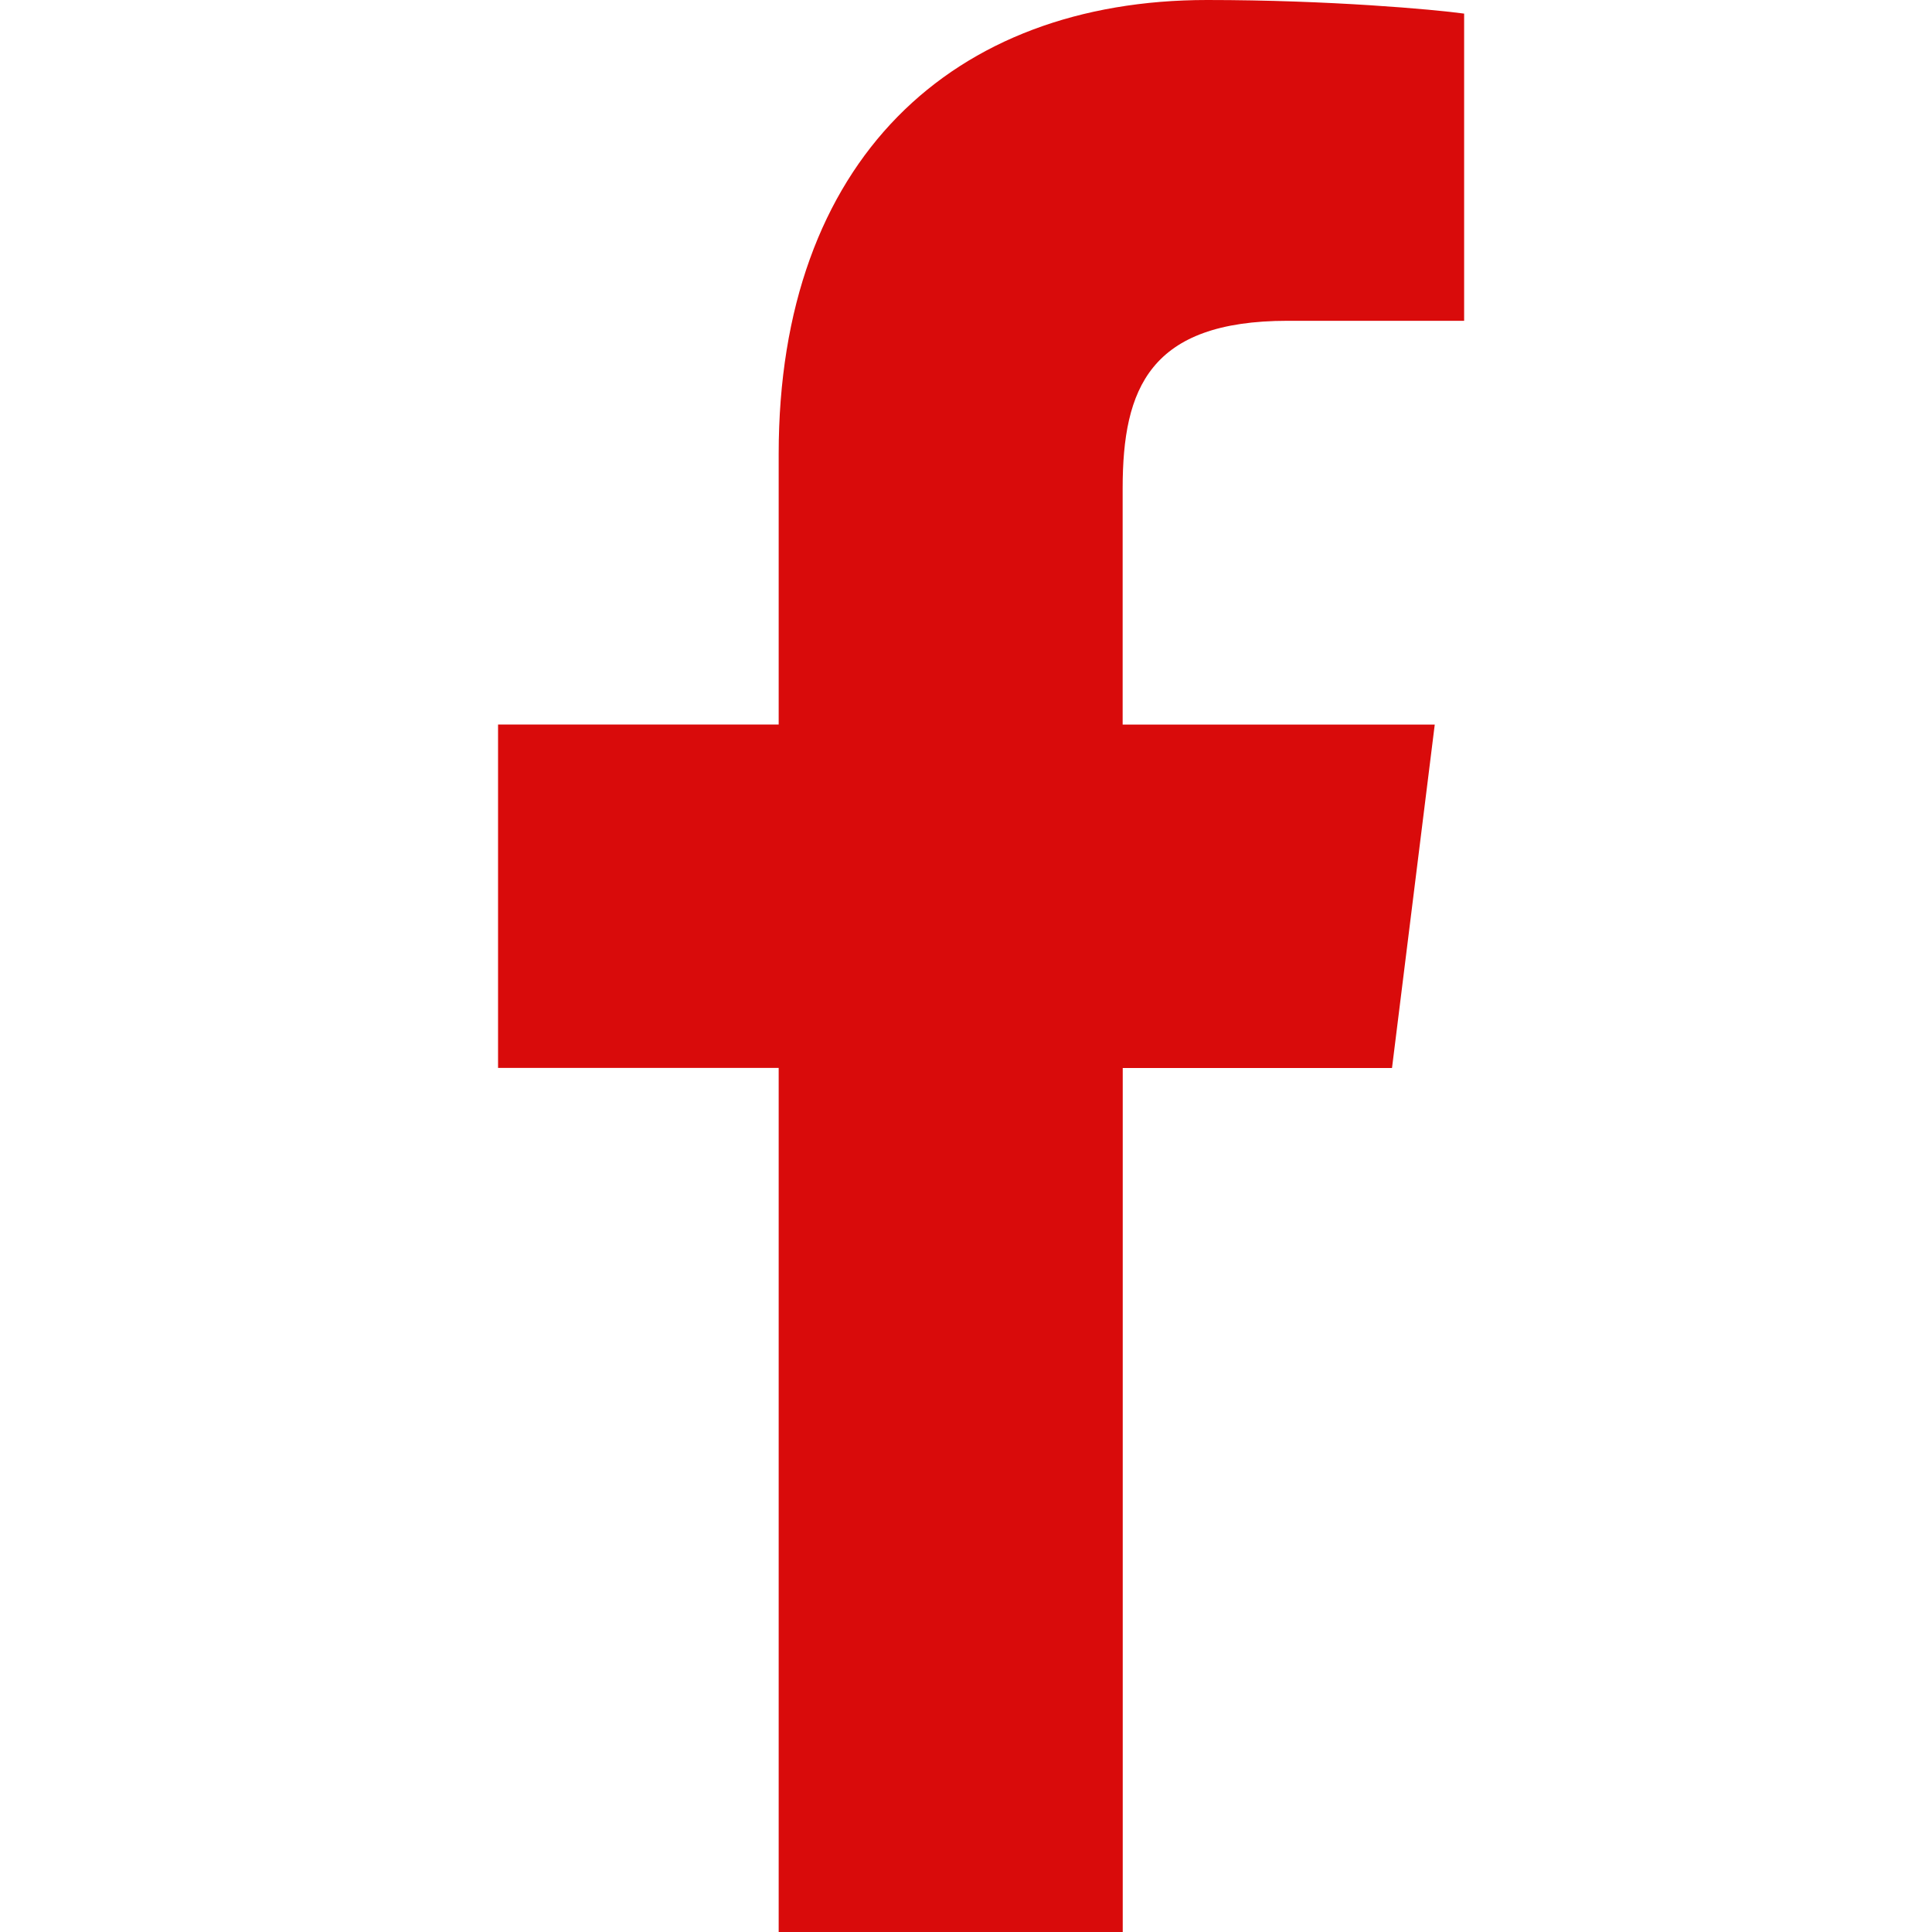
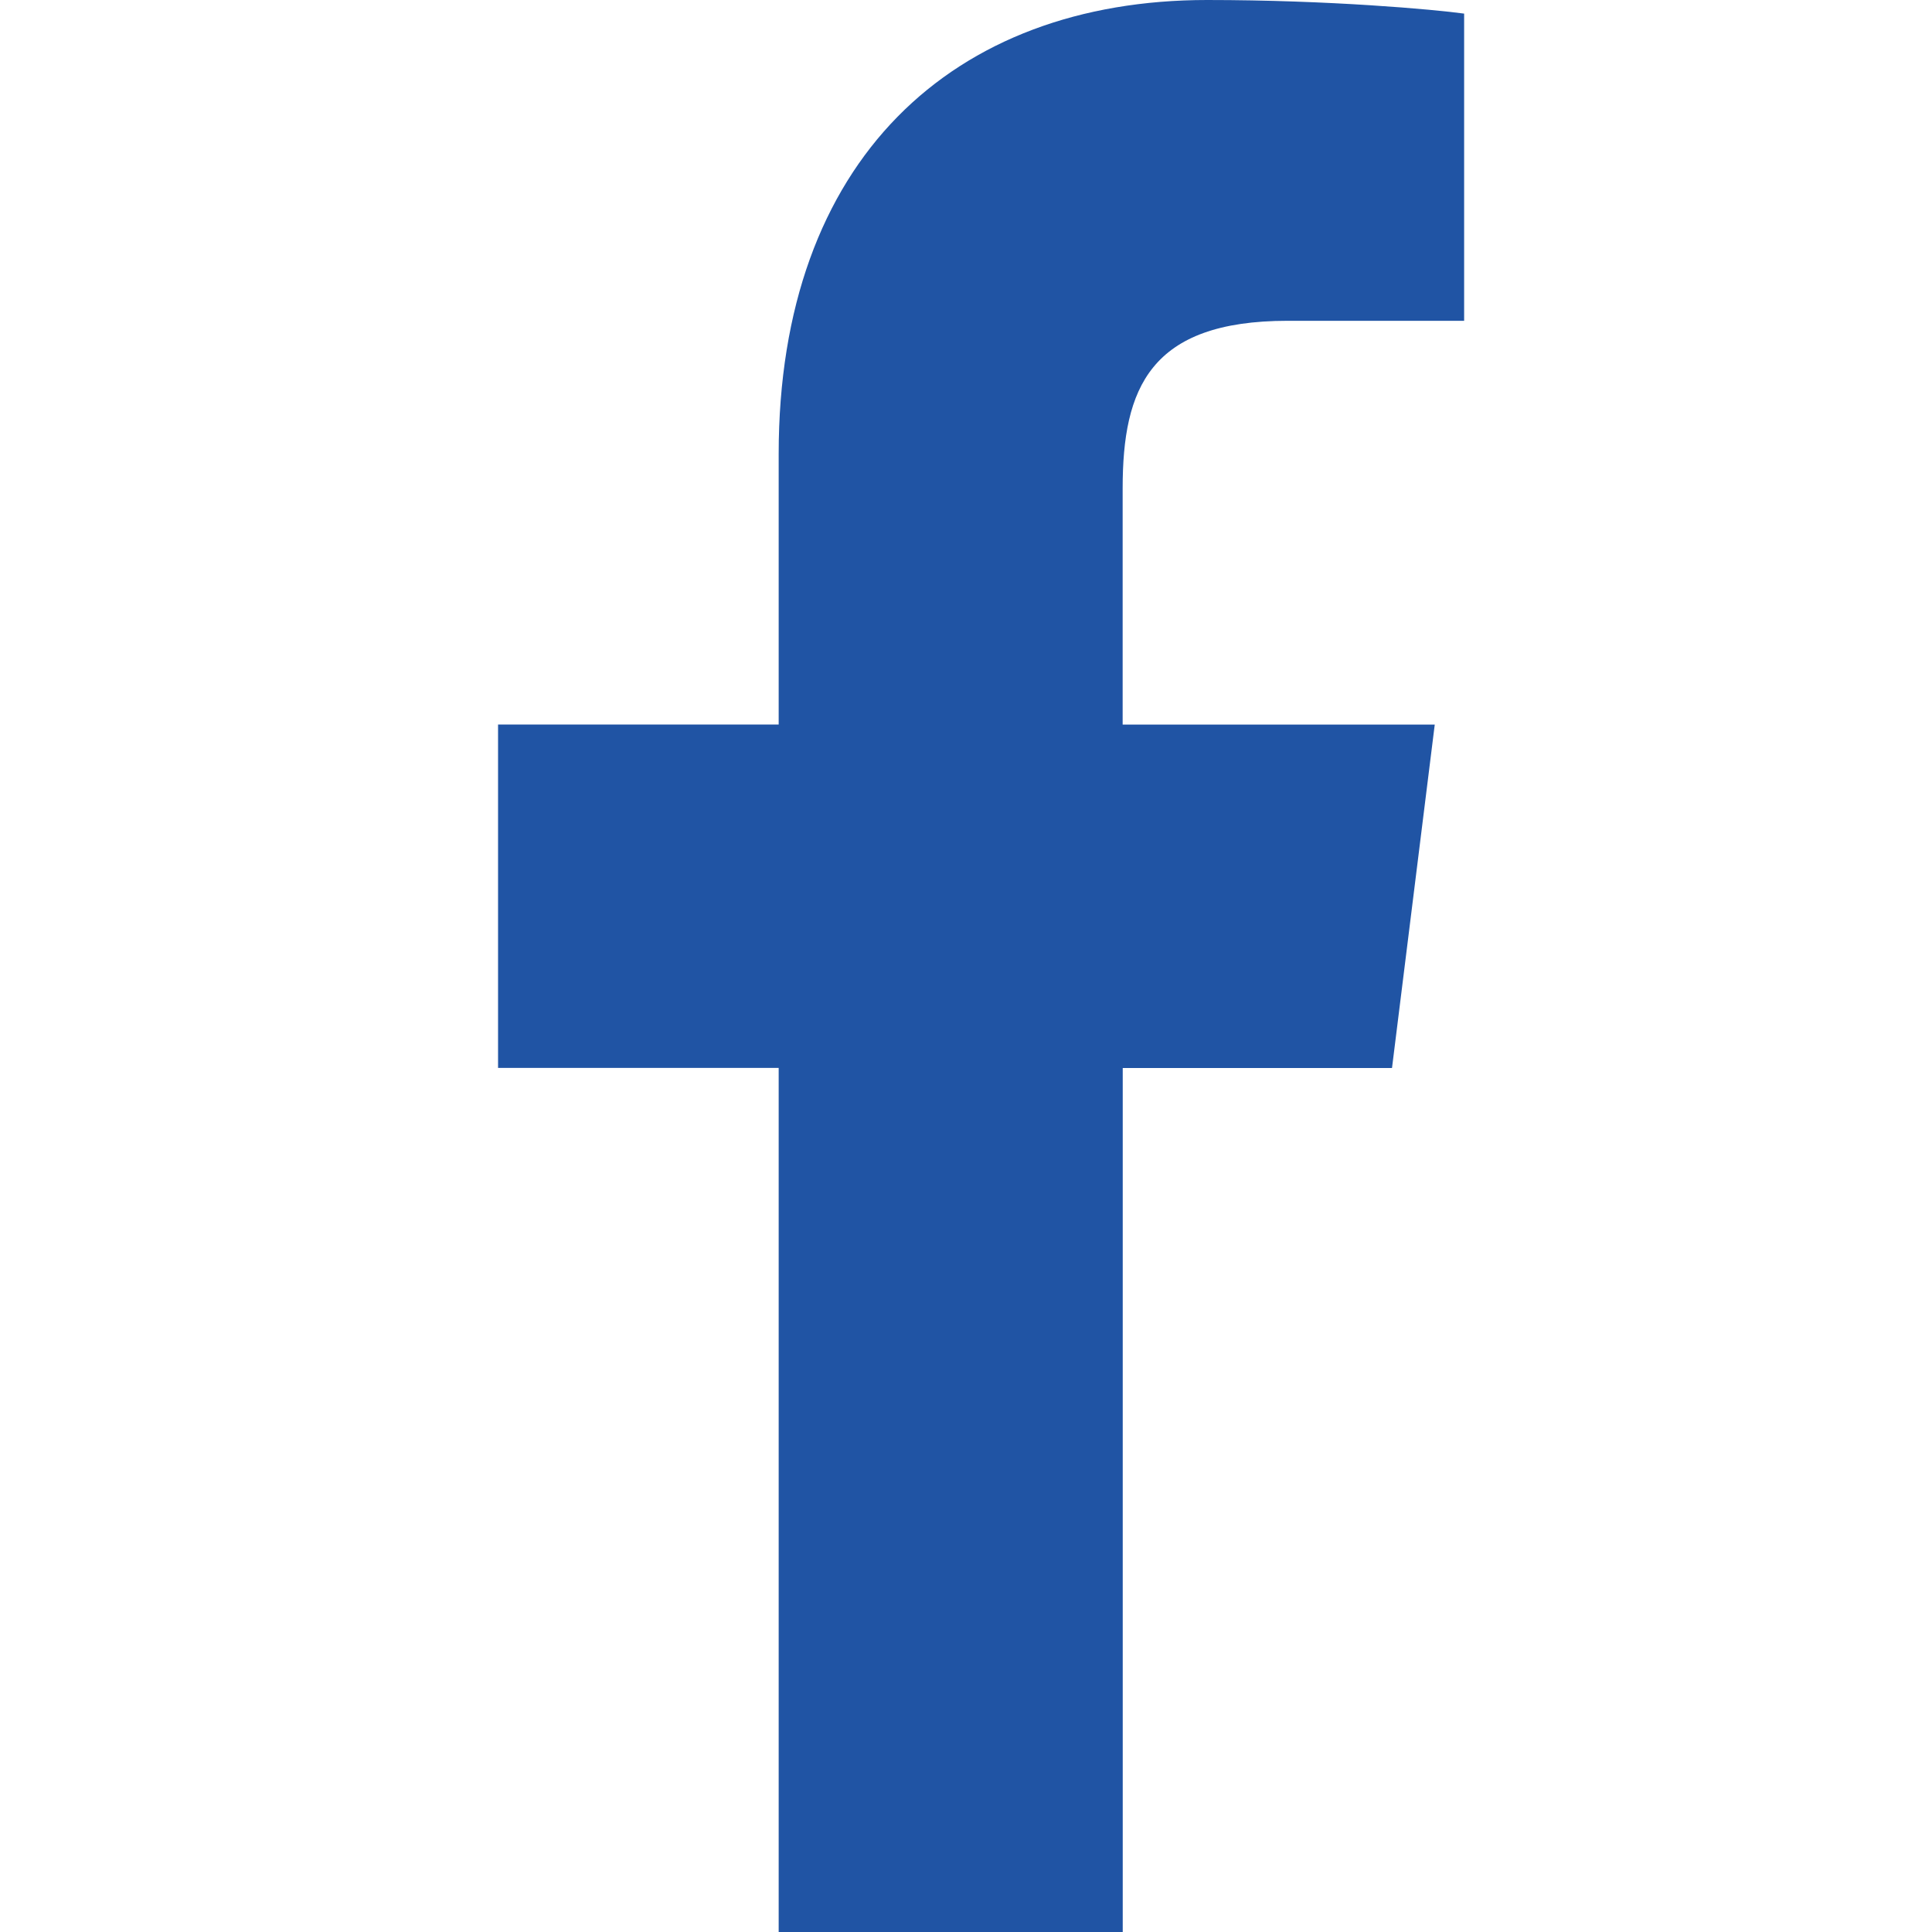
<svg xmlns="http://www.w3.org/2000/svg" id="Bold" enable-background="new 0 0 24 24" height="512" viewBox="0 0 24 24" width="512">
-   <path fill="#D90B0B" d="m15.997 3.985h2.191v-3.816c-.378-.052-1.678-.169-3.192-.169-3.159 0-5.323 1.987-5.323 5.639v3.361h-3.486v4.266h3.486v10.734h4.274v-10.733h3.345l.531-4.266h-3.877v-2.939c.001-1.233.333-2.077 2.051-2.077z" />
+   <path fill="#2054A4" d="m15.997 3.985h2.191v-3.816c-.378-.052-1.678-.169-3.192-.169-3.159 0-5.323 1.987-5.323 5.639v3.361h-3.486v4.266h3.486v10.734h4.274v-10.733h3.345l.531-4.266h-3.877v-2.939c.001-1.233.333-2.077 2.051-2.077z" />
</svg>
